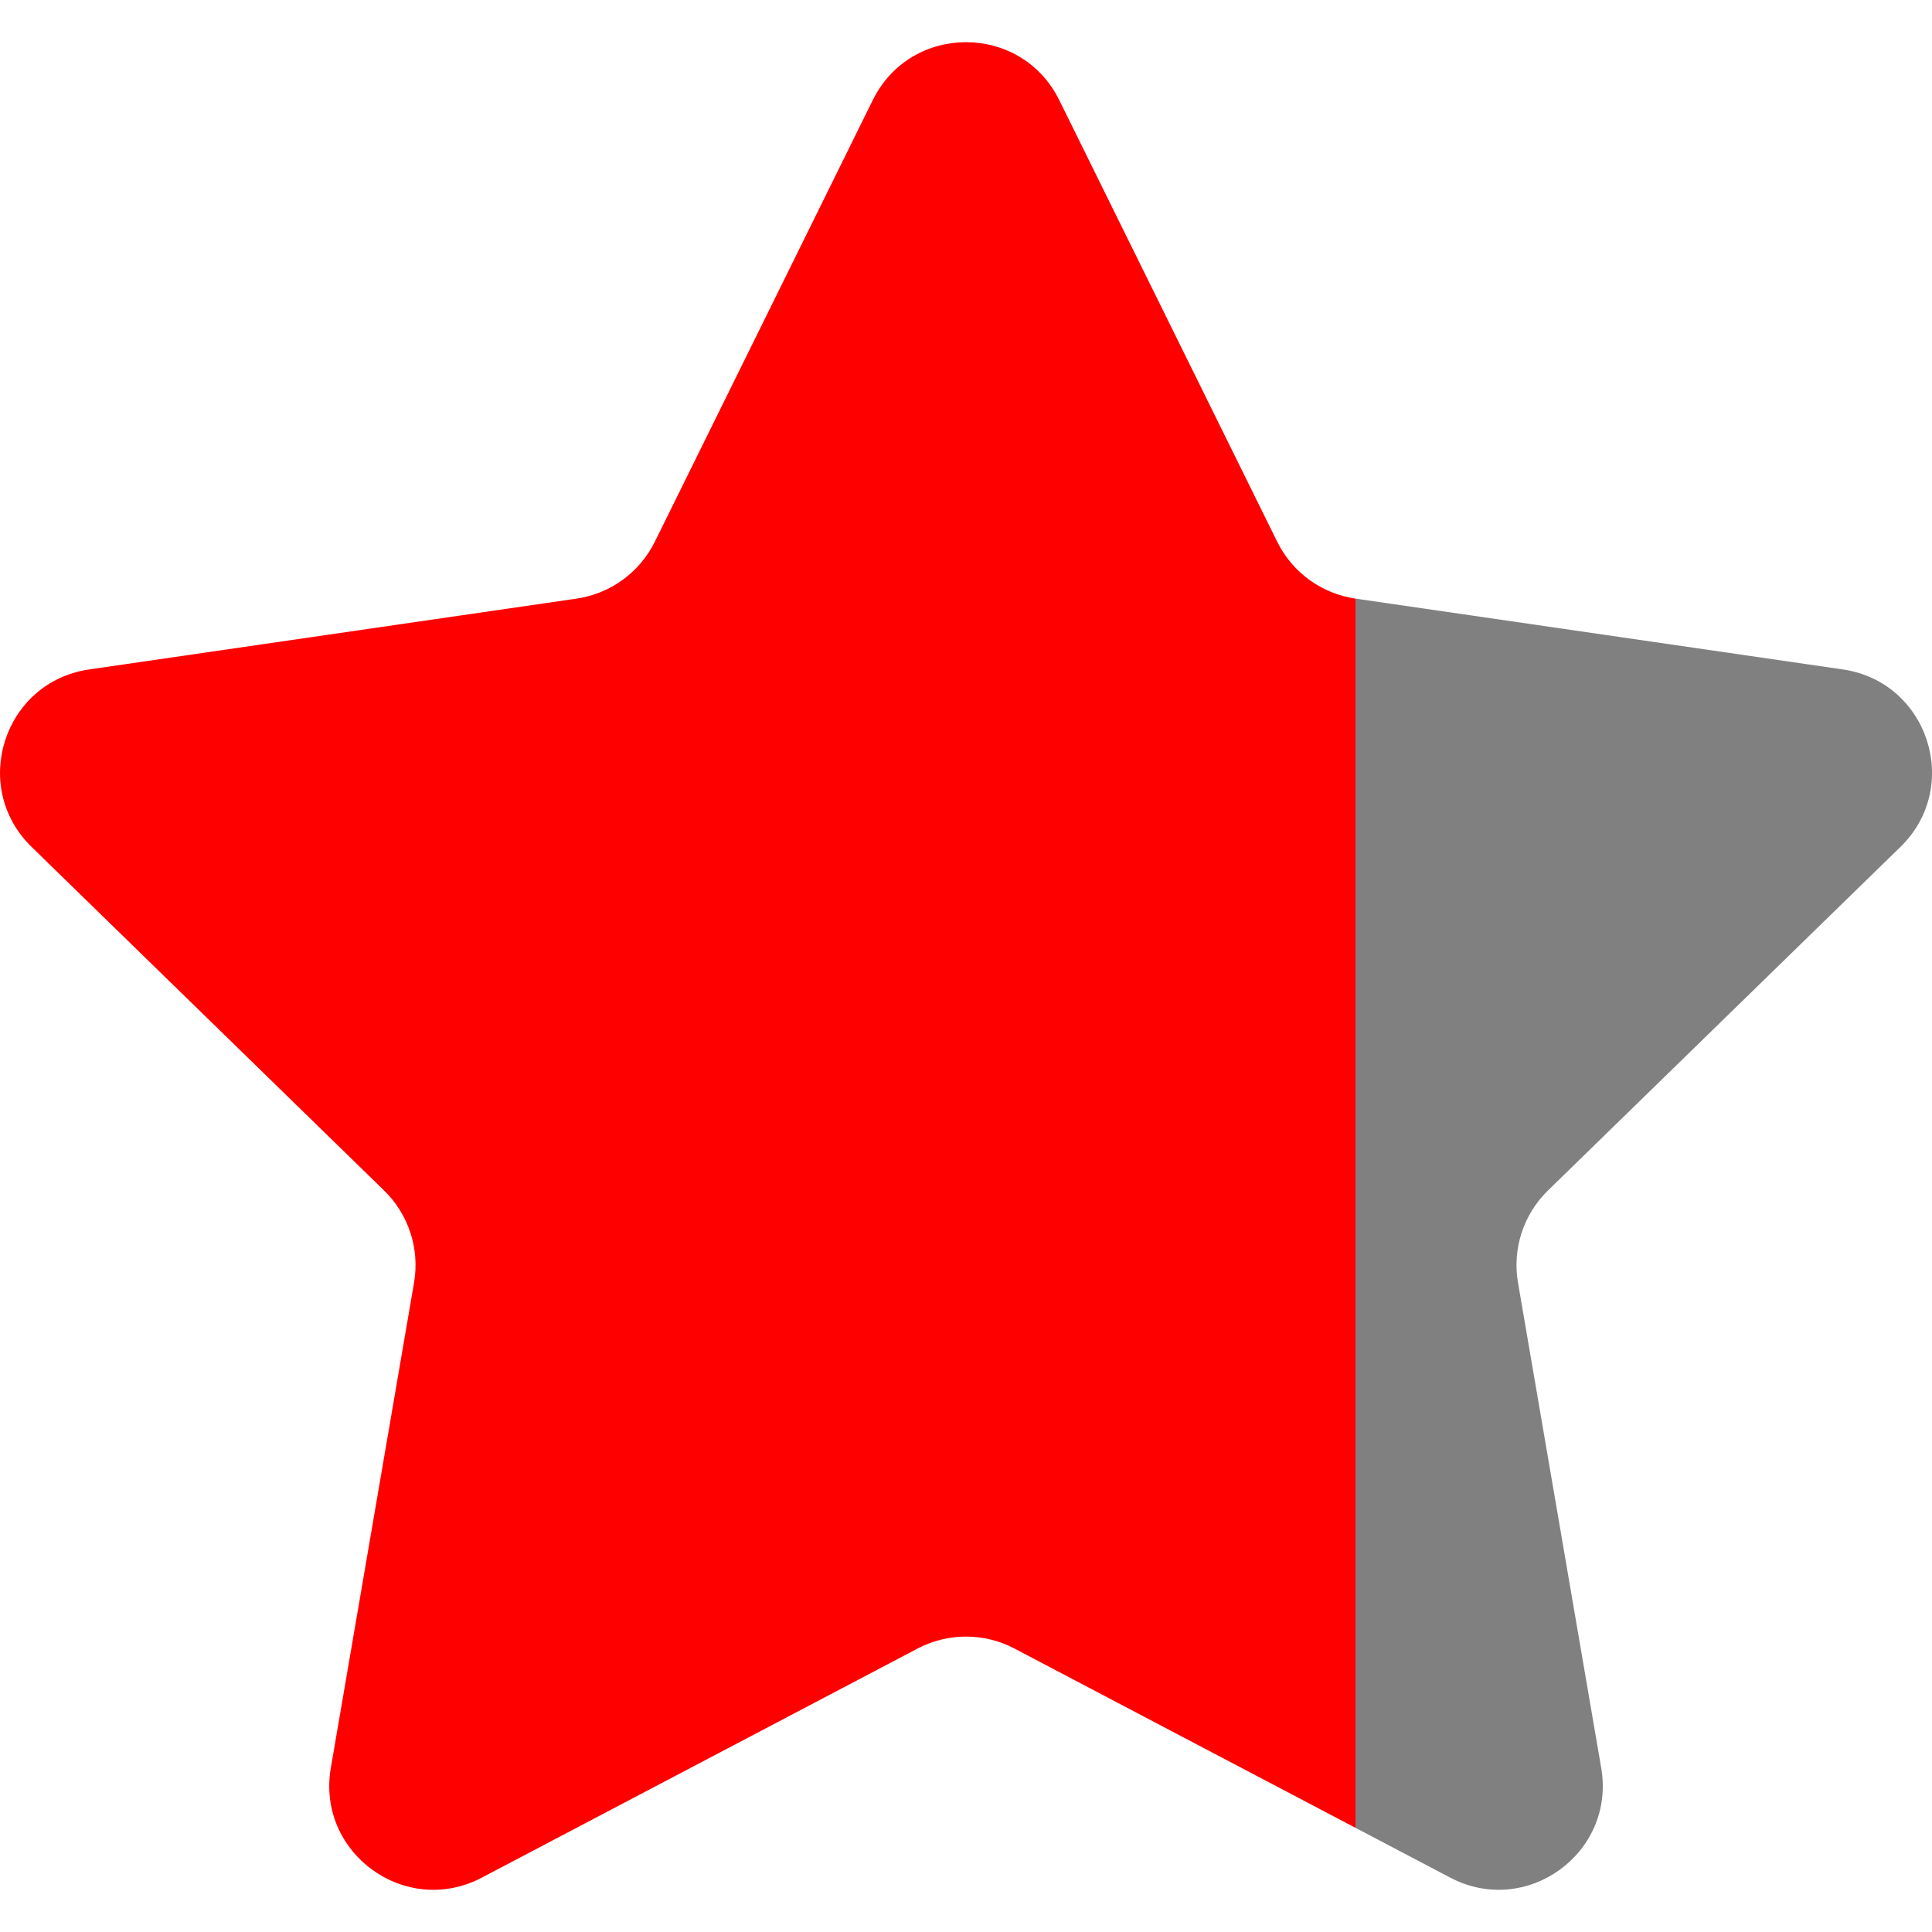
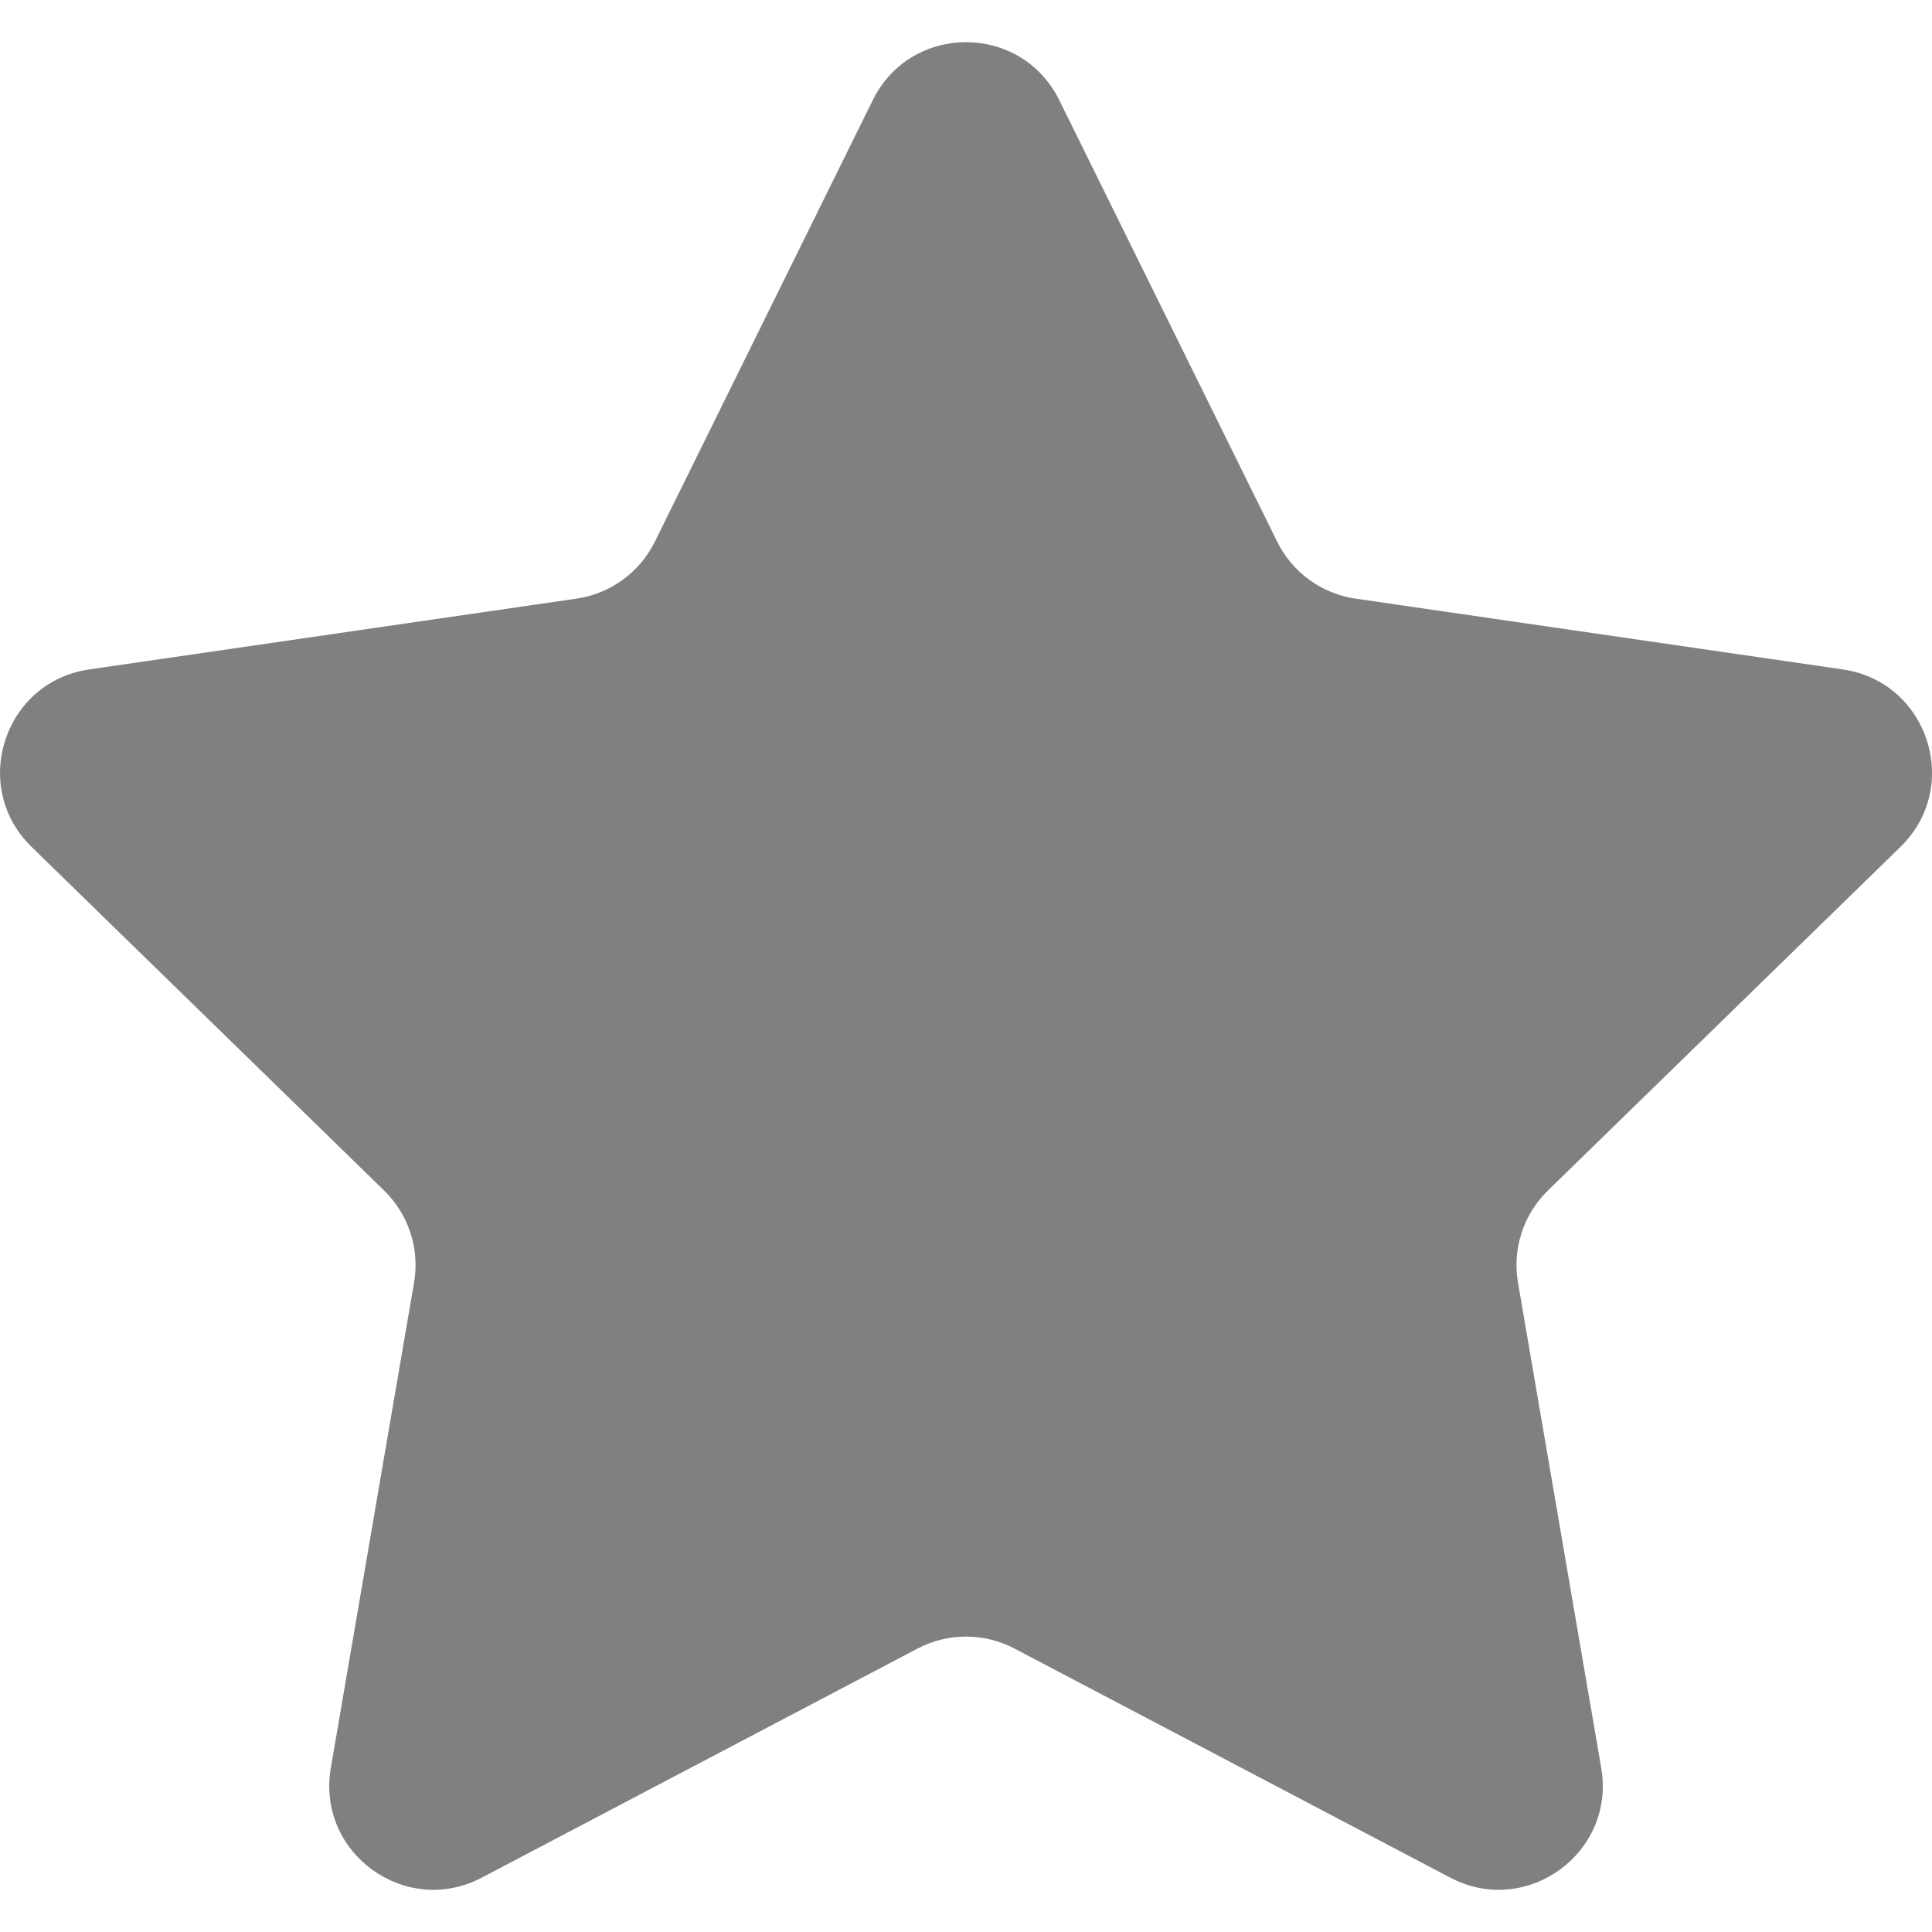
- <svg xmlns="http://www.w3.org/2000/svg" height="800px" width="800px" version="1.1" id="Capa_1" viewBox="0 0 47.94 47.94" xml:space="preserve">
+ <svg xmlns="http://www.w3.org/2000/svg" height="25px" width="25px" version="1.1" viewBox="0 0 47.94 47.94" xml:space="preserve">
  <defs>
-     <linearGradient id="grad">
-       <stop offset="70%" stop-color="red" />
+     <linearGradient id="grad{{id}}">
+       <stop offset="{{star-offset}}%" stop-color="#F5C66B" />
      <stop offset="0%" stop-color="grey" />
    </linearGradient>
  </defs>
-   <path style="fill:url(#grad);" d="M26.285,2.486l5.407,10.956c0.376,0.762,1.103,1.29,1.944,1.412l12.091,1.757  c2.118,0.308,2.963,2.91,1.431,4.403l-8.749,8.528c-0.608,0.593-0.886,1.448-0.742,2.285l2.065,12.042  c0.362,2.109-1.852,3.717-3.746,2.722l-10.814-5.685c-0.752-0.395-1.651-0.395-2.403,0l-10.814,5.685  c-1.894,0.996-4.108-0.613-3.746-2.722l2.065-12.042c0.144-0.837-0.134-1.692-0.742-2.285l-8.749-8.528  c-1.532-1.494-0.687-4.096,1.431-4.403l12.091-1.757c0.841-0.122,1.568-0.65,1.944-1.412l5.407-10.956  C22.602,0.567,25.338,0.567,26.285,2.486z" />
+   <path style="fill:url(#grad{{id}});" d="M26.285,2.486l5.407,10.956c0.376,0.762,1.103,1.29,1.944,1.412l12.091,1.757  c2.118,0.308,2.963,2.91,1.431,4.403l-8.749,8.528c-0.608,0.593-0.886,1.448-0.742,2.285l2.065,12.042  c0.362,2.109-1.852,3.717-3.746,2.722l-10.814-5.685c-0.752-0.395-1.651-0.395-2.403,0l-10.814,5.685  c-1.894,0.996-4.108-0.613-3.746-2.722l2.065-12.042c0.144-0.837-0.134-1.692-0.742-2.285l-8.749-8.528  c-1.532-1.494-0.687-4.096,1.431-4.403l12.091-1.757c0.841-0.122,1.568-0.65,1.944-1.412l5.407-10.956  C22.602,0.567,25.338,0.567,26.285,2.486z" />
</svg>
